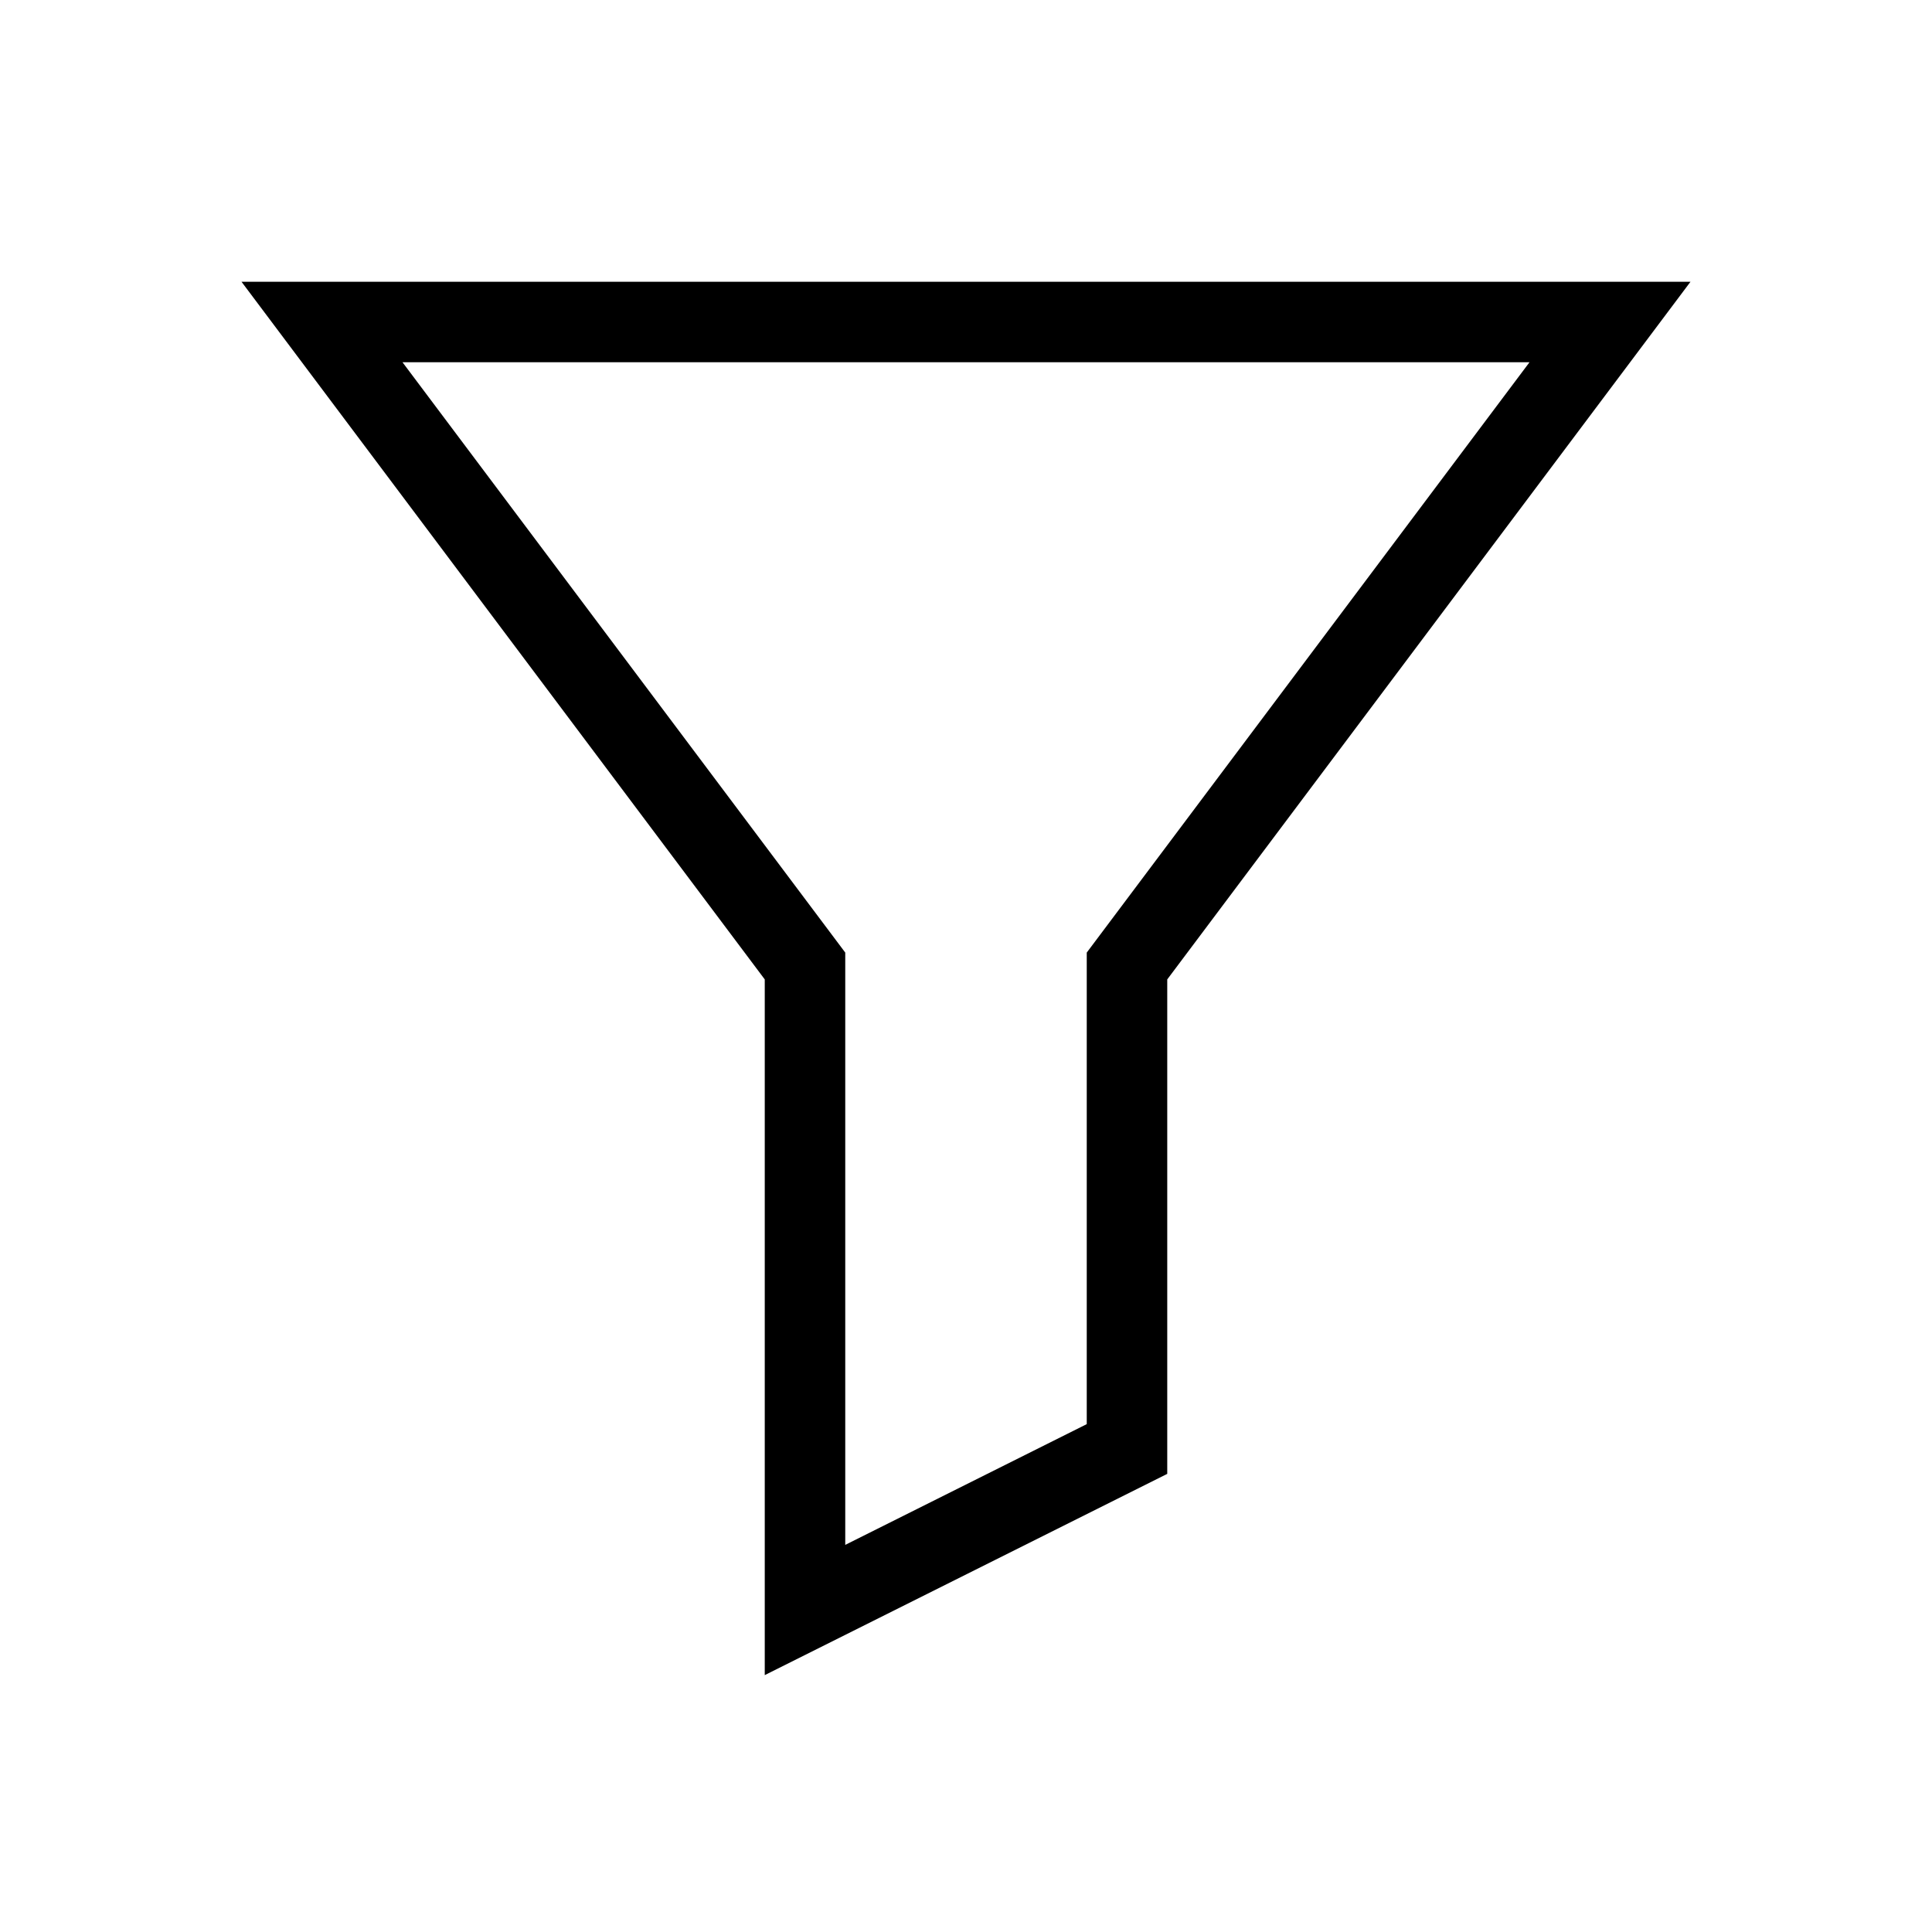
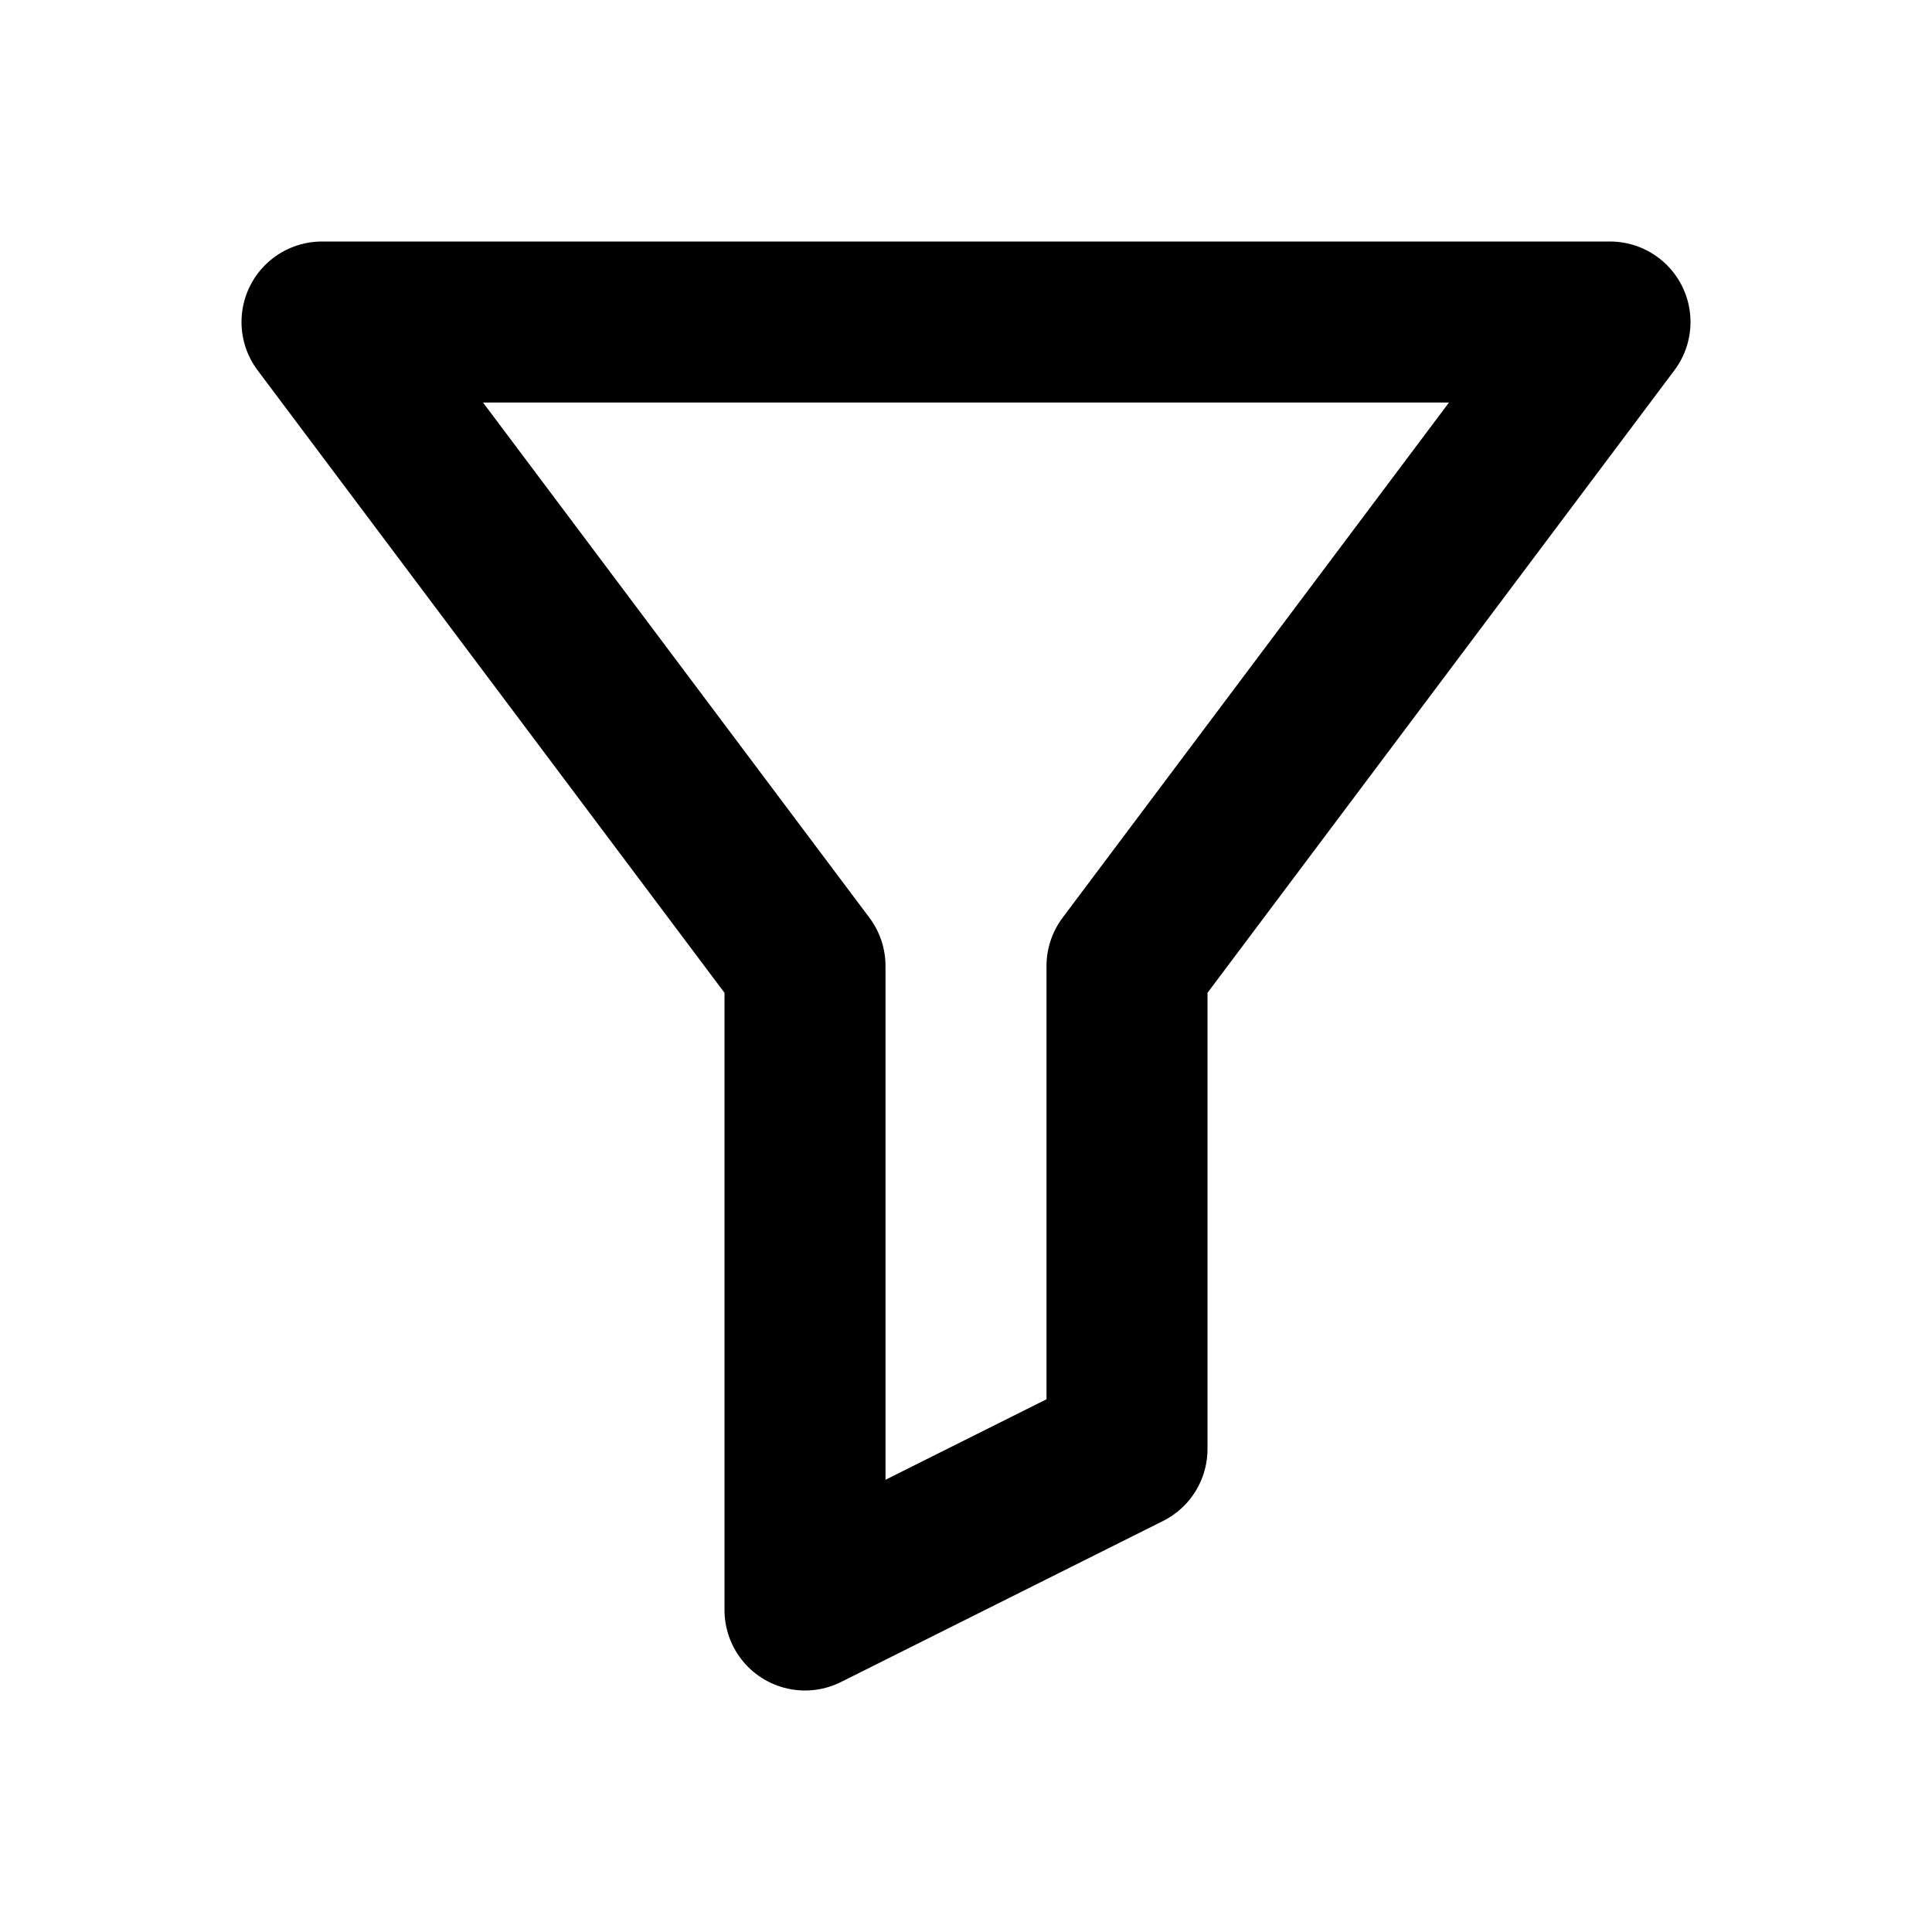
- <svg xmlns="http://www.w3.org/2000/svg" width="24" height="24" viewBox="0 0 24 24" fill="none" stroke="black" strokeWidth="2" strokeLinecap="round" strokeLinejoin="round">
+ <svg xmlns="http://www.w3.org/2000/svg" width="24" height="24" viewBox="0 0 24 24" fill="none" stroke="black" stroke-width="2" stroke-linecap="round" stroke-linejoin="round">
  <path d="M4 4H20L14 12V18L10 20V12L4 4Z" />
</svg>
